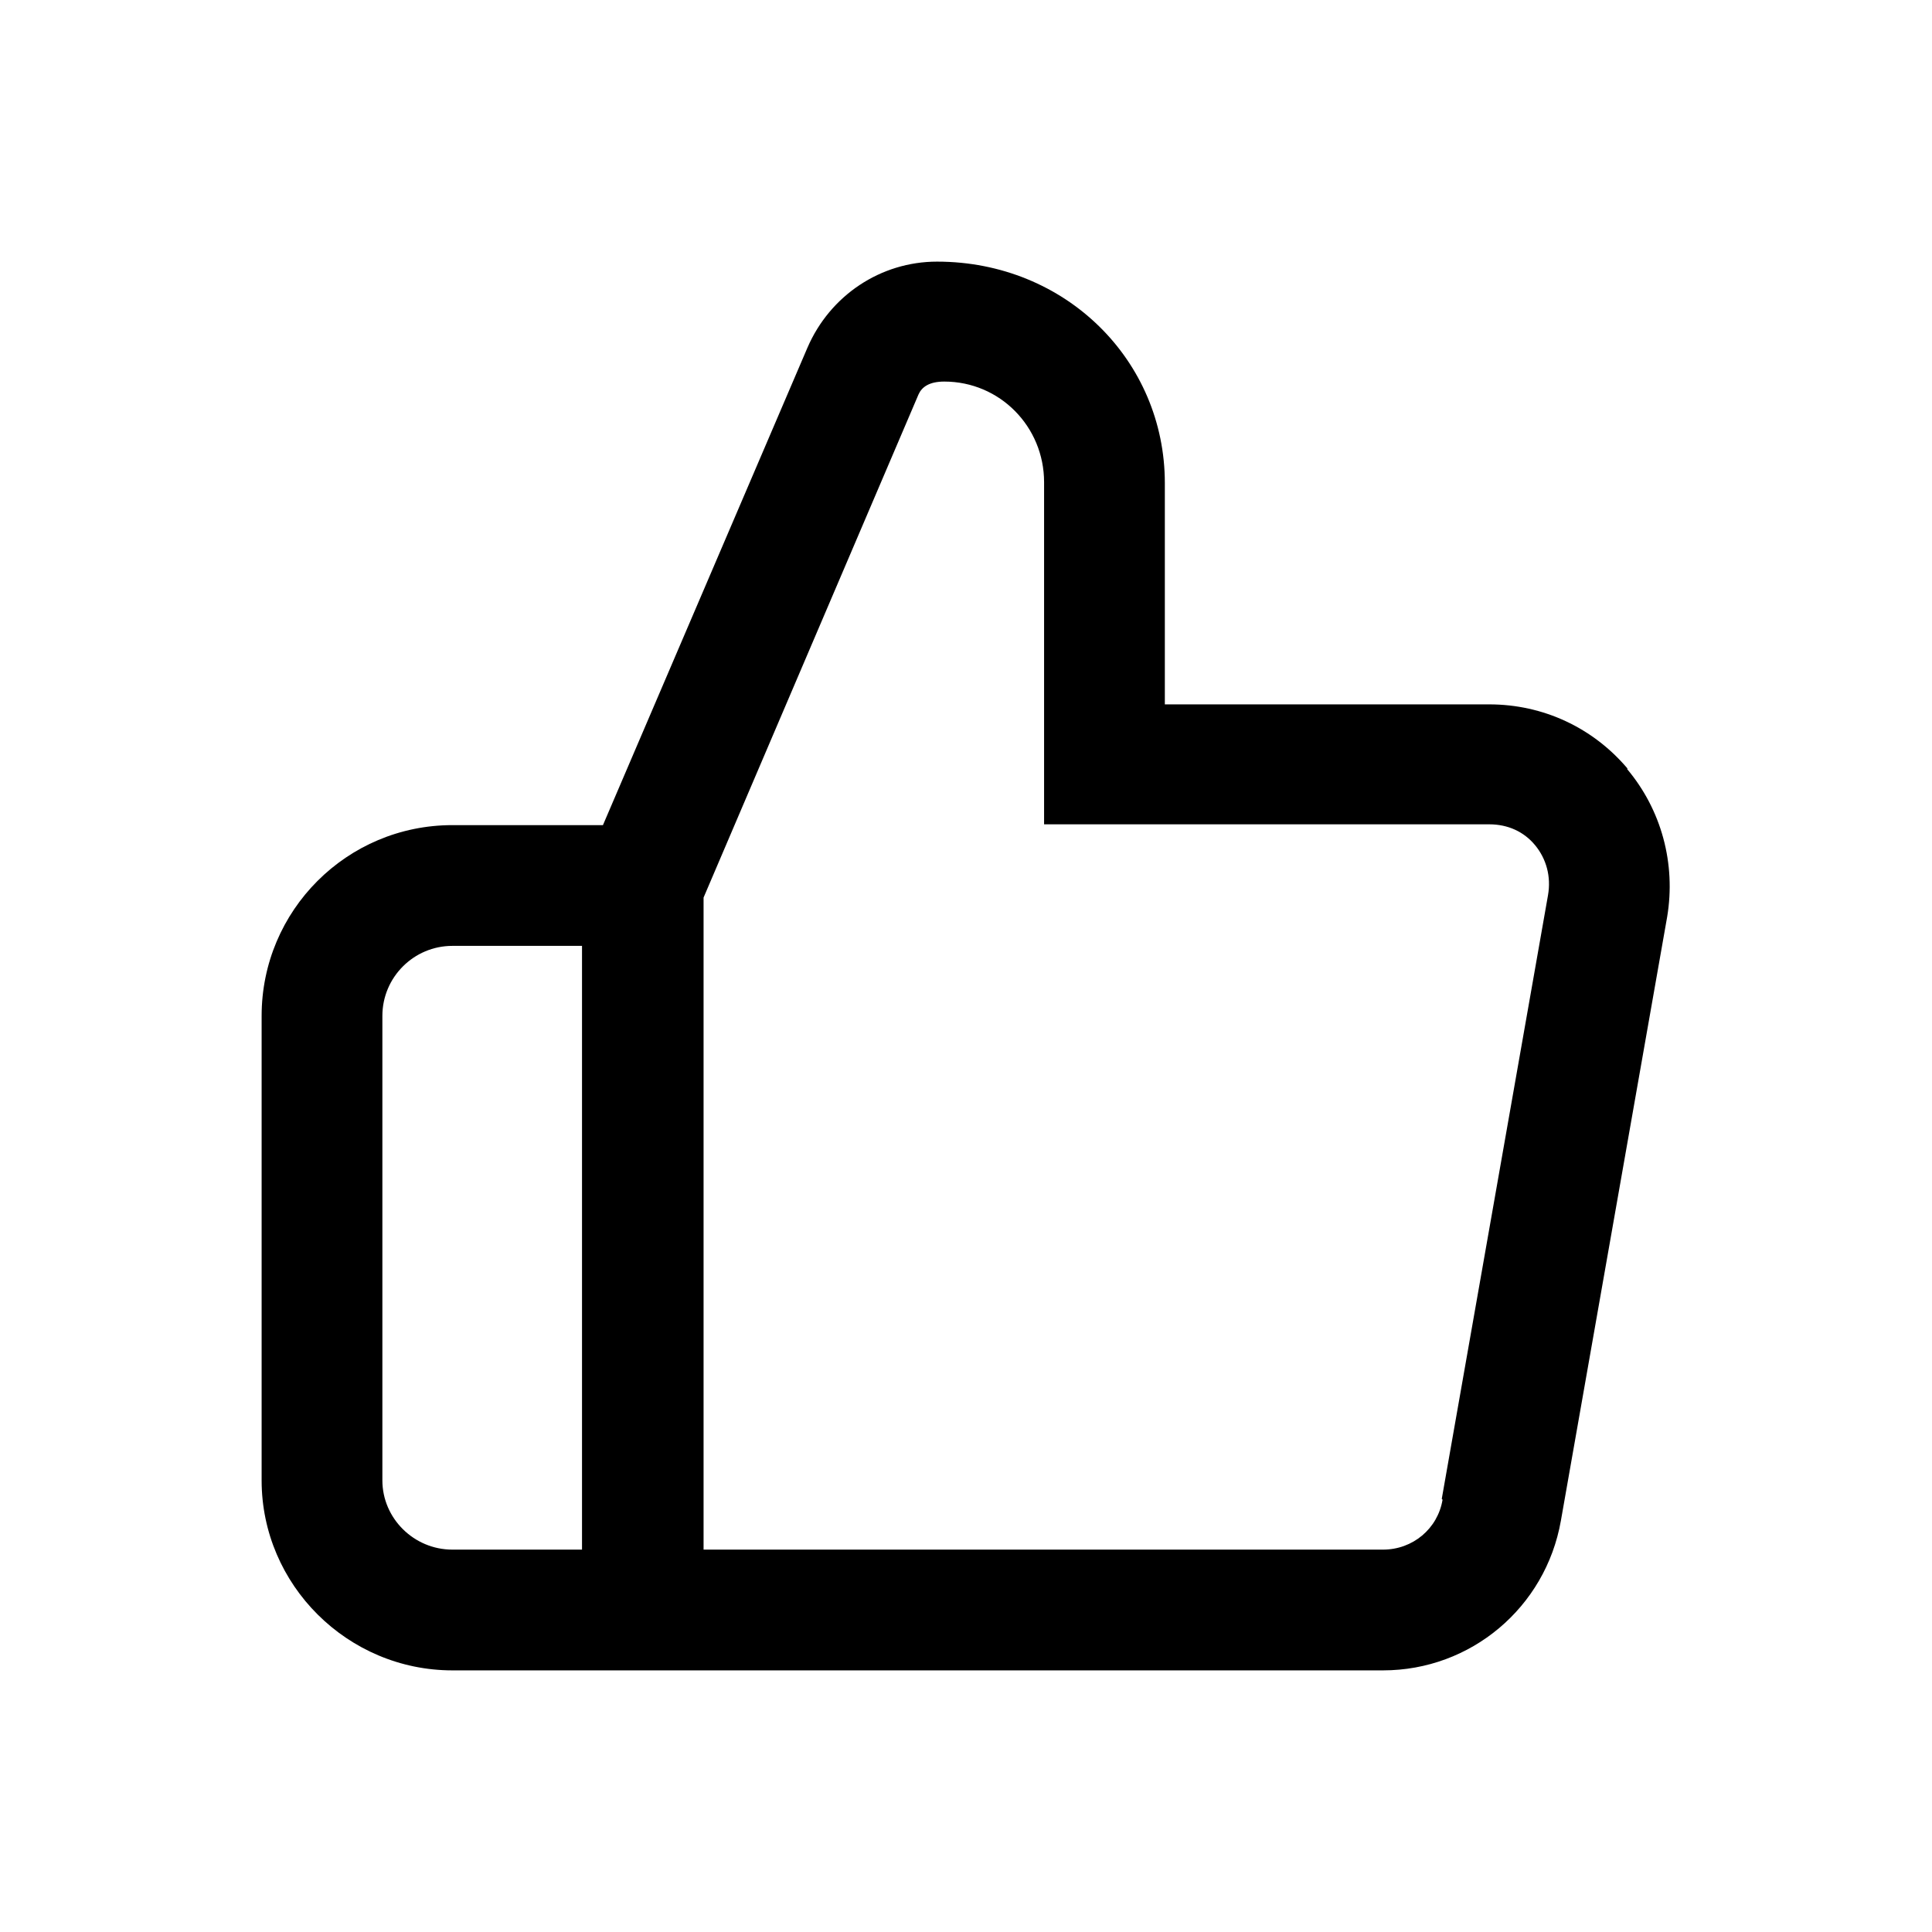
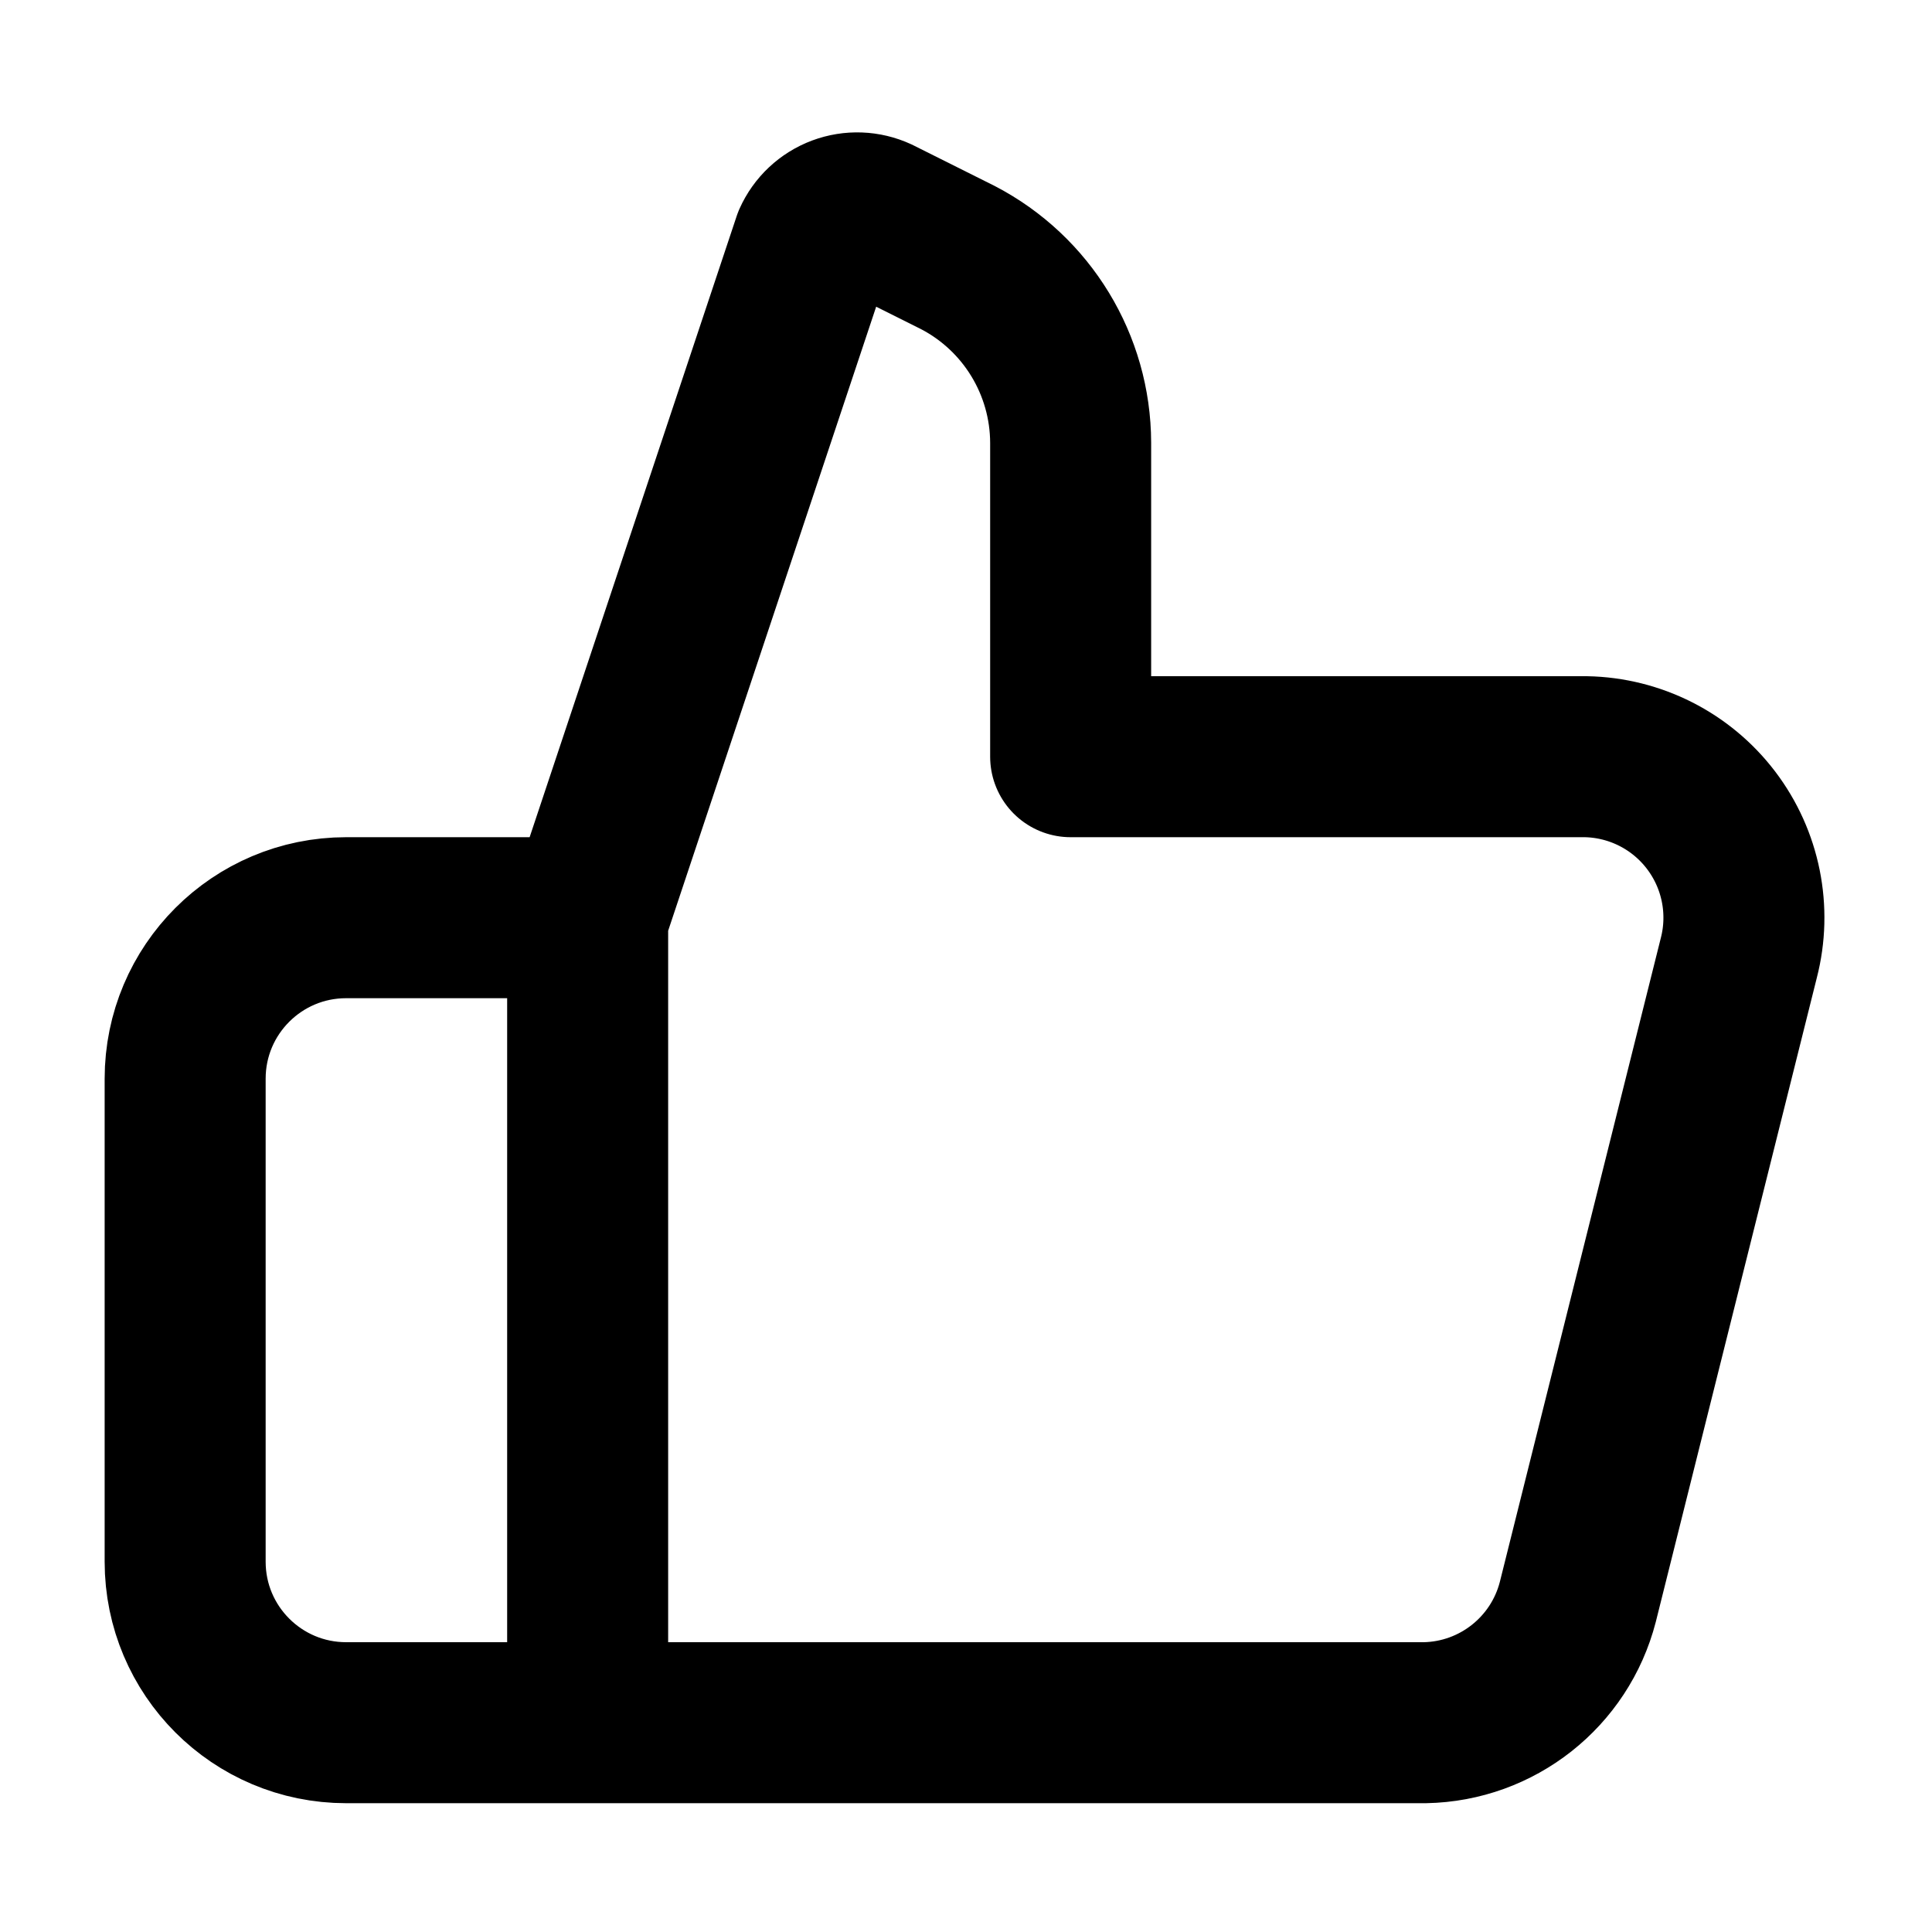
- <svg xmlns="http://www.w3.org/2000/svg" width="800px" height="800px" viewBox="0 0 24 24" fill="none">
-   <path d="M20.22 9.55C19.79 9.04 19.17 8.75 18.5 8.75H14.47V6C14.47 4.48 13.24 3.25 11.64 3.25C10.94 3.25 10.31 3.67 10.03 4.32L7.49 10.25H5.62C4.31 10.25 3.25 11.31 3.25 12.62V18.39C3.25 19.69 4.32 20.75 5.62 20.75H17.18C18.27 20.75 19.2 19.97 19.39 18.89L20.71 11.39C20.82 10.73 20.64 10.06 20.21 9.55H20.22ZM5.62 19.25C5.14 19.25 4.75 18.86 4.75 18.39V12.62C4.75 12.14 5.14 11.75 5.62 11.75H7.23V19.25H5.62ZM17.92 18.63C17.86 18.99 17.55 19.25 17.18 19.25H8.74V11.15L11.41 4.9C11.45 4.81 11.54 4.74 11.73 4.74C12.42 4.74 12.97 5.3 12.97 5.99V10.24H18.5C18.73 10.24 18.93 10.33 19.07 10.5C19.21 10.67 19.27 10.89 19.23 11.12L17.91 18.62L17.92 18.63Z" fill="black" />
+ <svg xmlns="http://www.w3.org/2000/svg" width="800px" height="800px" viewBox="0 0 24 24">
+   <g id="Complete">
+     <g id="thumbs-up">
+       <path d="M7.3,11.4,10.1,3a.6.6,0,0,1,.8-.3l1,.5a2.6,2.6,0,0,1,1.4,2.3V9.4h6.4a2,2,0,0,1,1.9,2.5l-2,8a2,2,0,0,1-1.9,1.5H4.3a2,2,0,0,1-2-2v-6a2,2,0,0,1,2-2h3v10" fill="none" stroke="#000000" stroke-linecap="round" stroke-linejoin="round" stroke-width="2" />
+     </g>
+   </g>
</svg>
